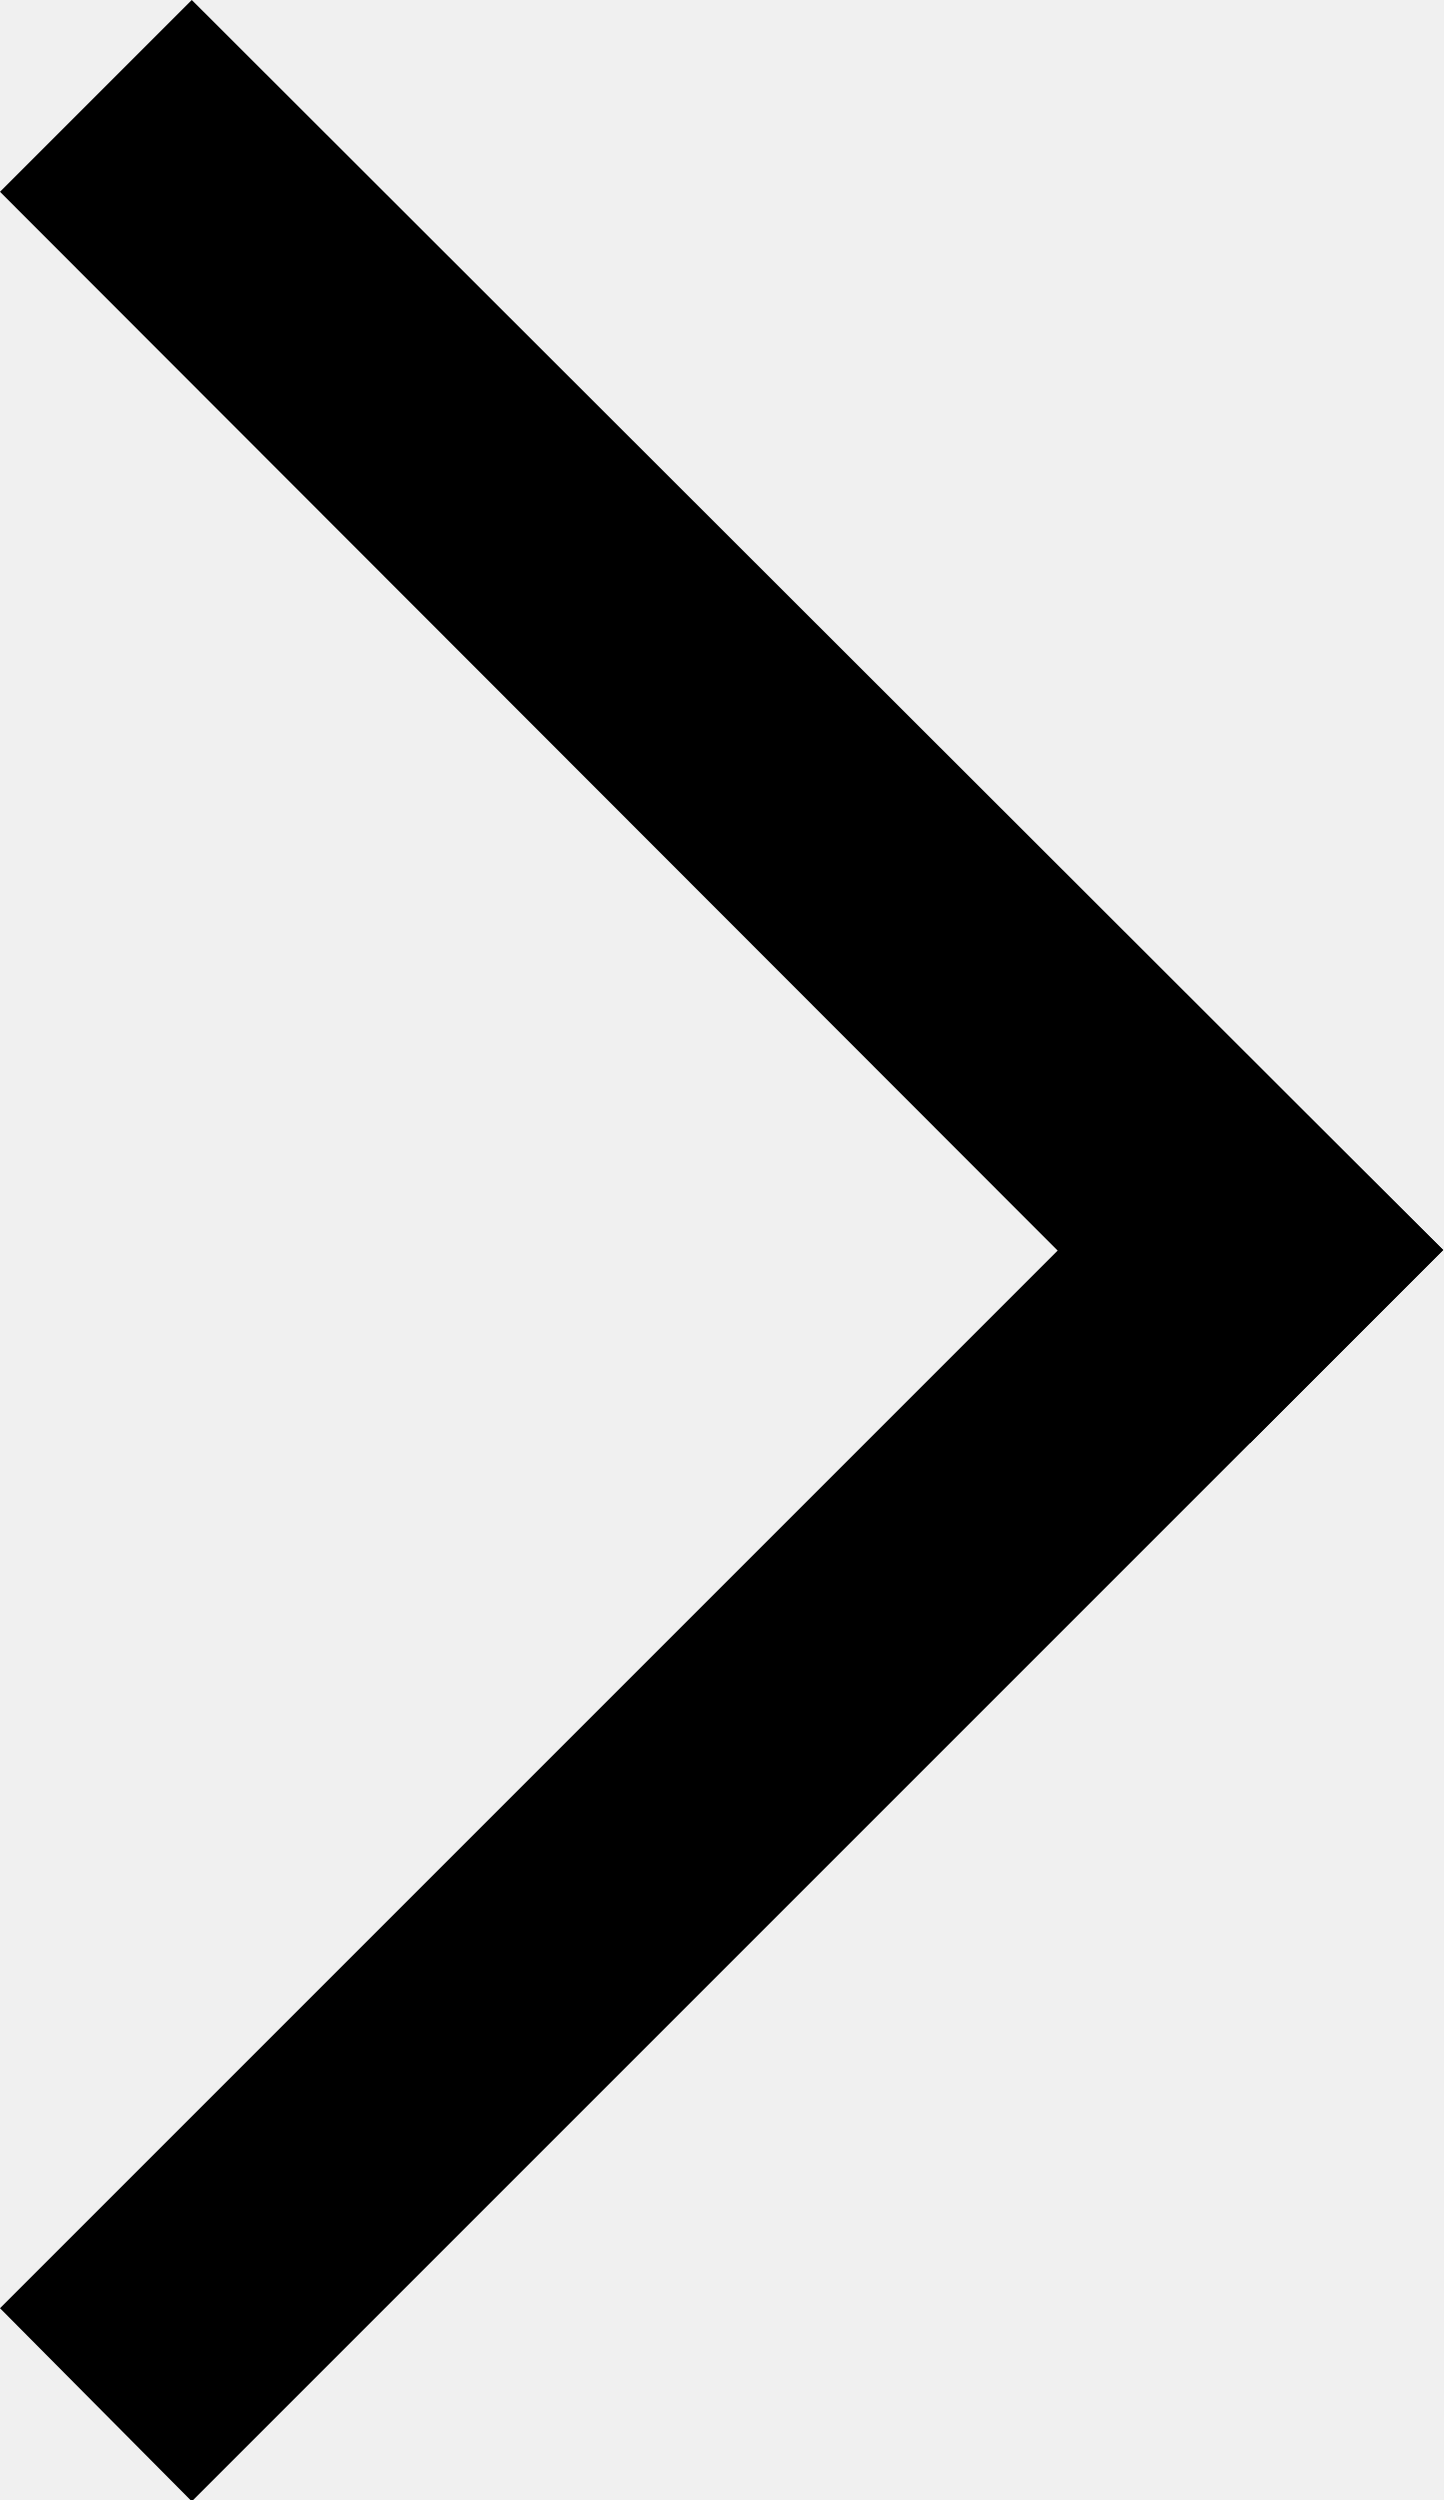
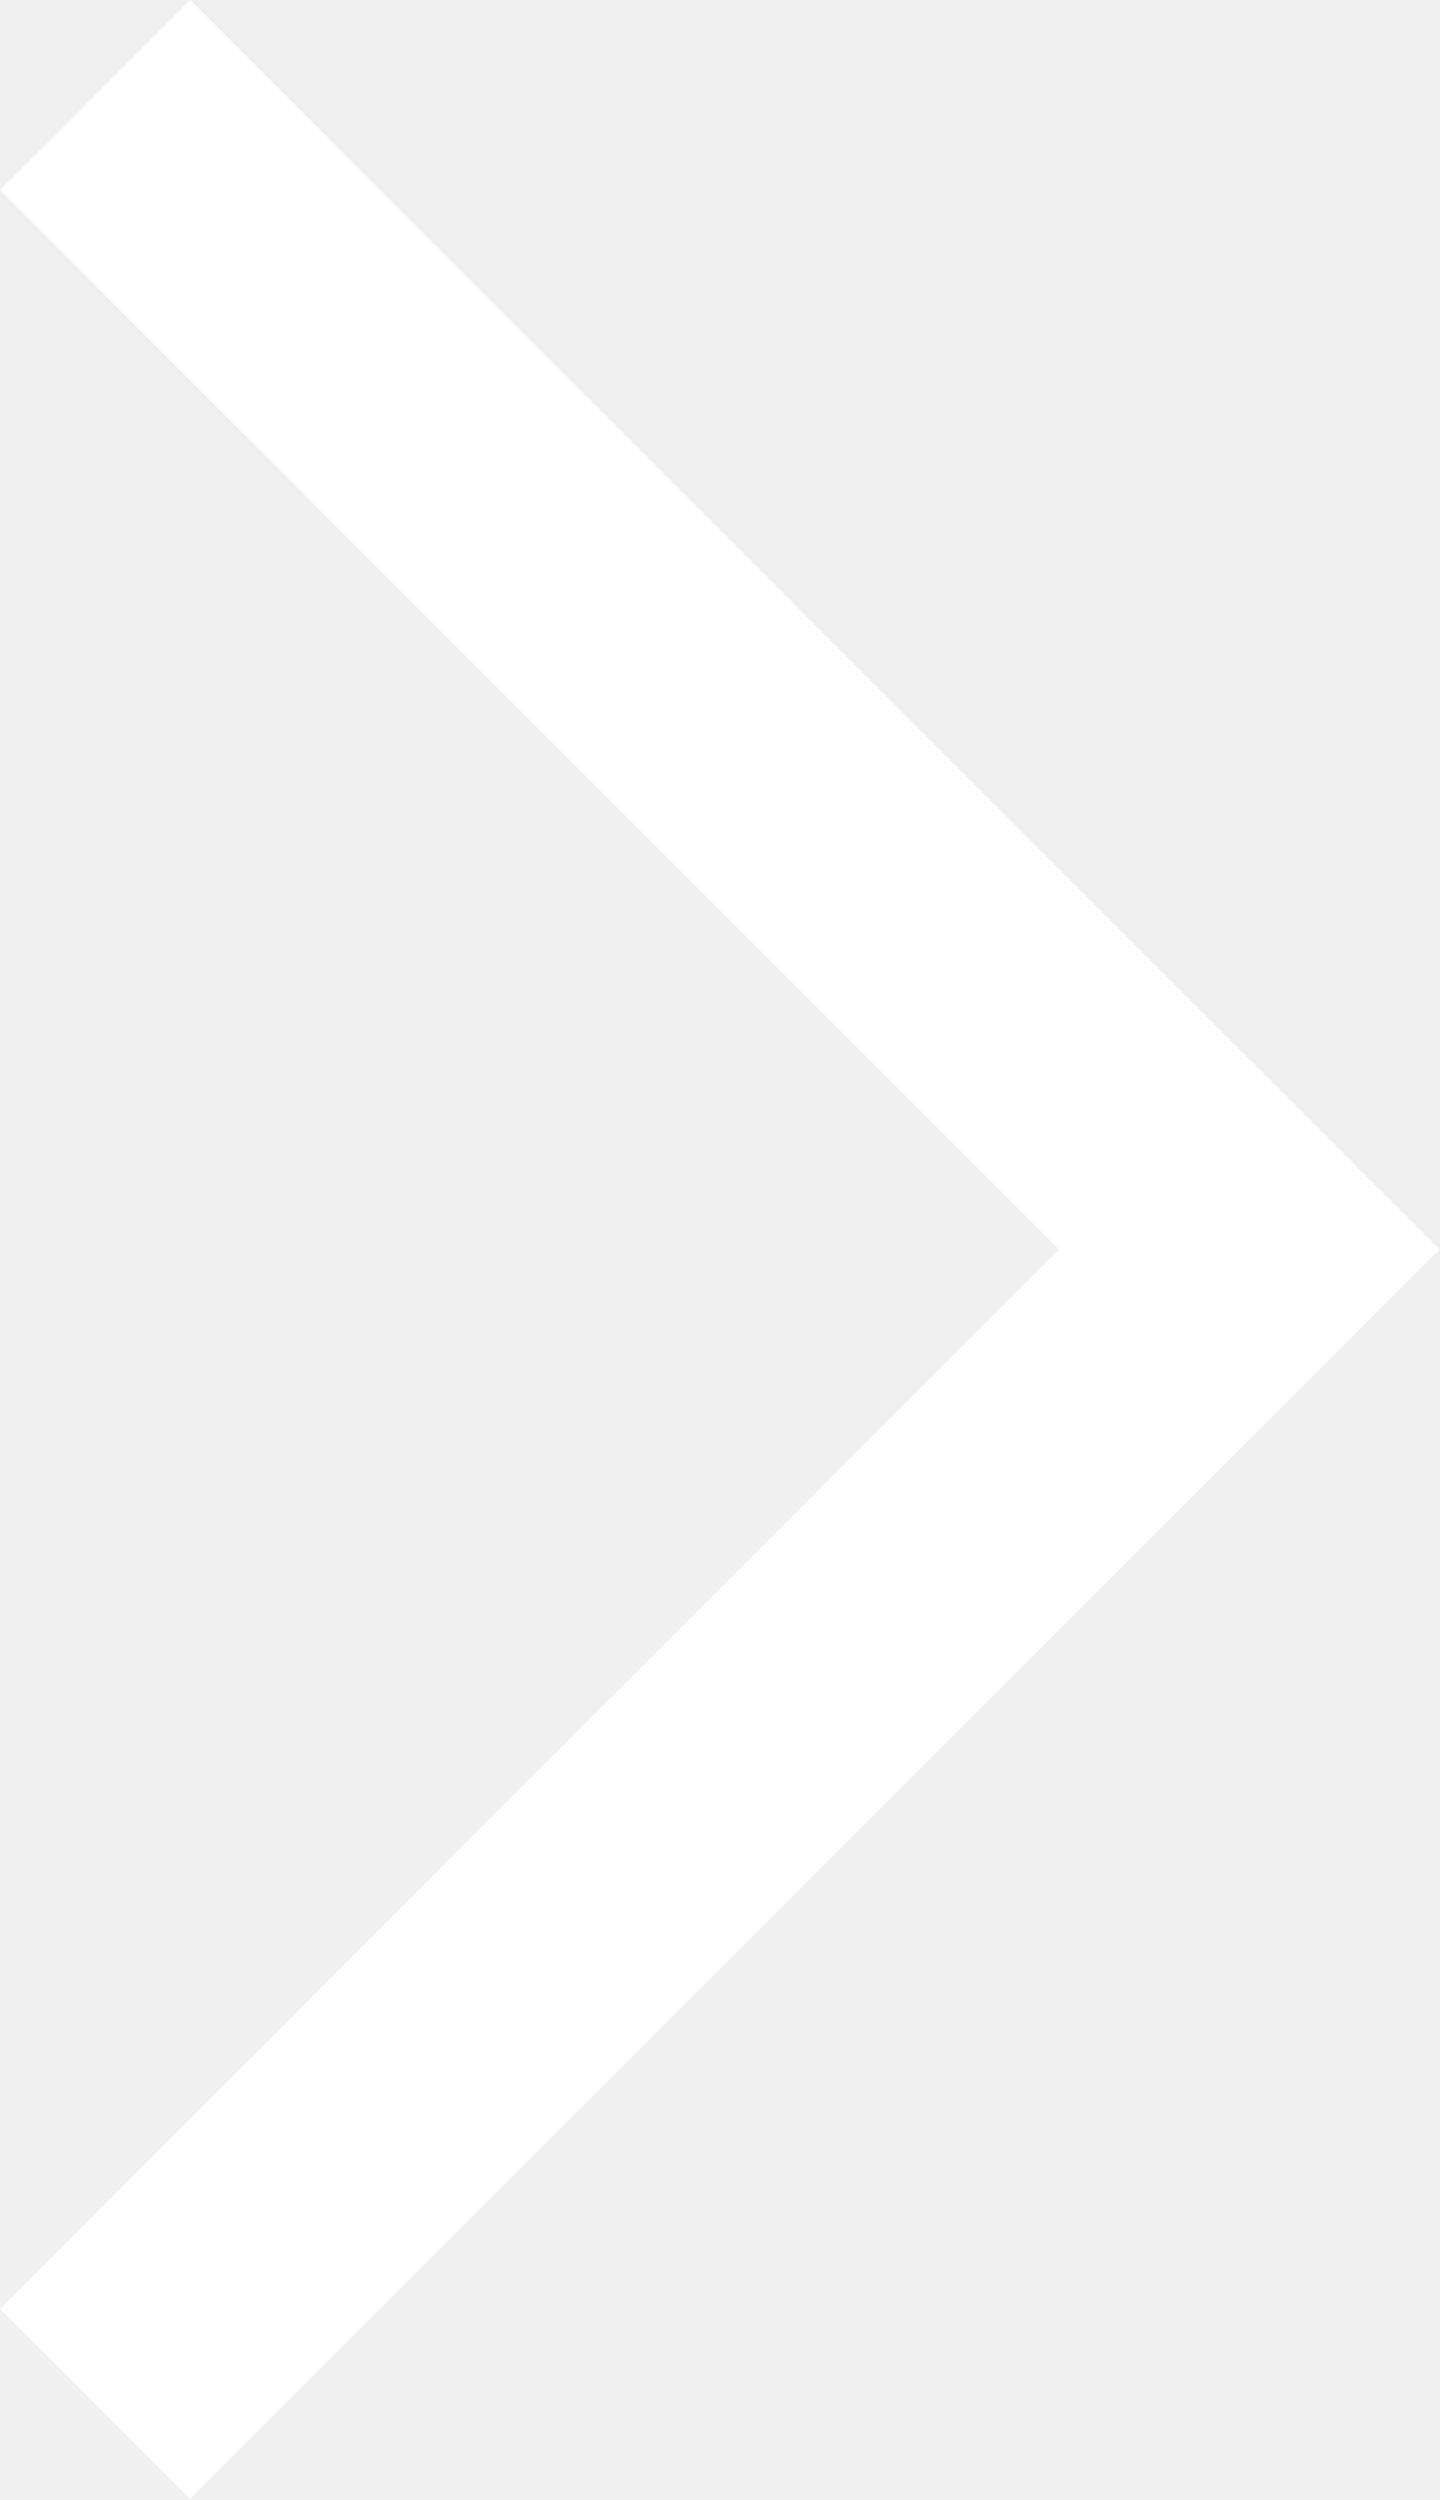
- <svg xmlns="http://www.w3.org/2000/svg" viewBox="0 0 10.61 18.38">
-   <defs>
-     <style>.cls-1{fill:#fff;}</style>
-   </defs>
-   <g id="图层_2" data-name="图层 2">
-     <g id="图层_1-2" data-name="图层 1">
-       <rect class="cls-1" x="4.98" y="-0.52" width="0.64" height="11.64" transform="translate(-2.2 5.3) rotate(-45)" />
-       <polygon points="1.41 0 0 1.41 9.19 10.61 10.61 9.19 1.41 0 1.41 0" />
-       <rect class="cls-1" x="-0.52" y="12.76" width="11.64" height="0.64" transform="translate(-7.7 7.58) rotate(-45)" />
-       <polygon points="9.19 7.78 0 16.97 1.41 18.39 10.61 9.19 9.19 7.78 9.19 7.78" />
+ <svg xmlns="http://www.w3.org/2000/svg" version="1.1" id="图层_1" x="0px" y="0px" viewBox="0 0 10.6 18.4" style="enable-background:new 0 0 10.6 18.4;" xml:space="preserve">
+   <style type="text/css">
+ 	.st0{fill:#FFFFFF;}
+ </style>
+   <g id="图层_2_1_">
+     <g id="图层_1-2">
+       <rect x="5" y="-0.5" transform="matrix(0.7071 -0.7071 0.7071 0.7071 -2.1967 5.2967)" class="st0" width="0.6" height="11.6" />
+       <polygon class="st0" points="1.4,0 0,1.4 9.2,10.6 10.6,9.2 1.4,0   " />
+       <rect x="-0.5" y="12.8" transform="matrix(0.7071 -0.7071 0.7071 0.7071 -7.6985 7.5767)" class="st0" width="11.6" height="0.6" />
+       <polygon class="st0" points="9.2,7.8 0,17 1.4,18.4 10.6,9.2 9.2,7.8   " />
    </g>
  </g>
</svg>
